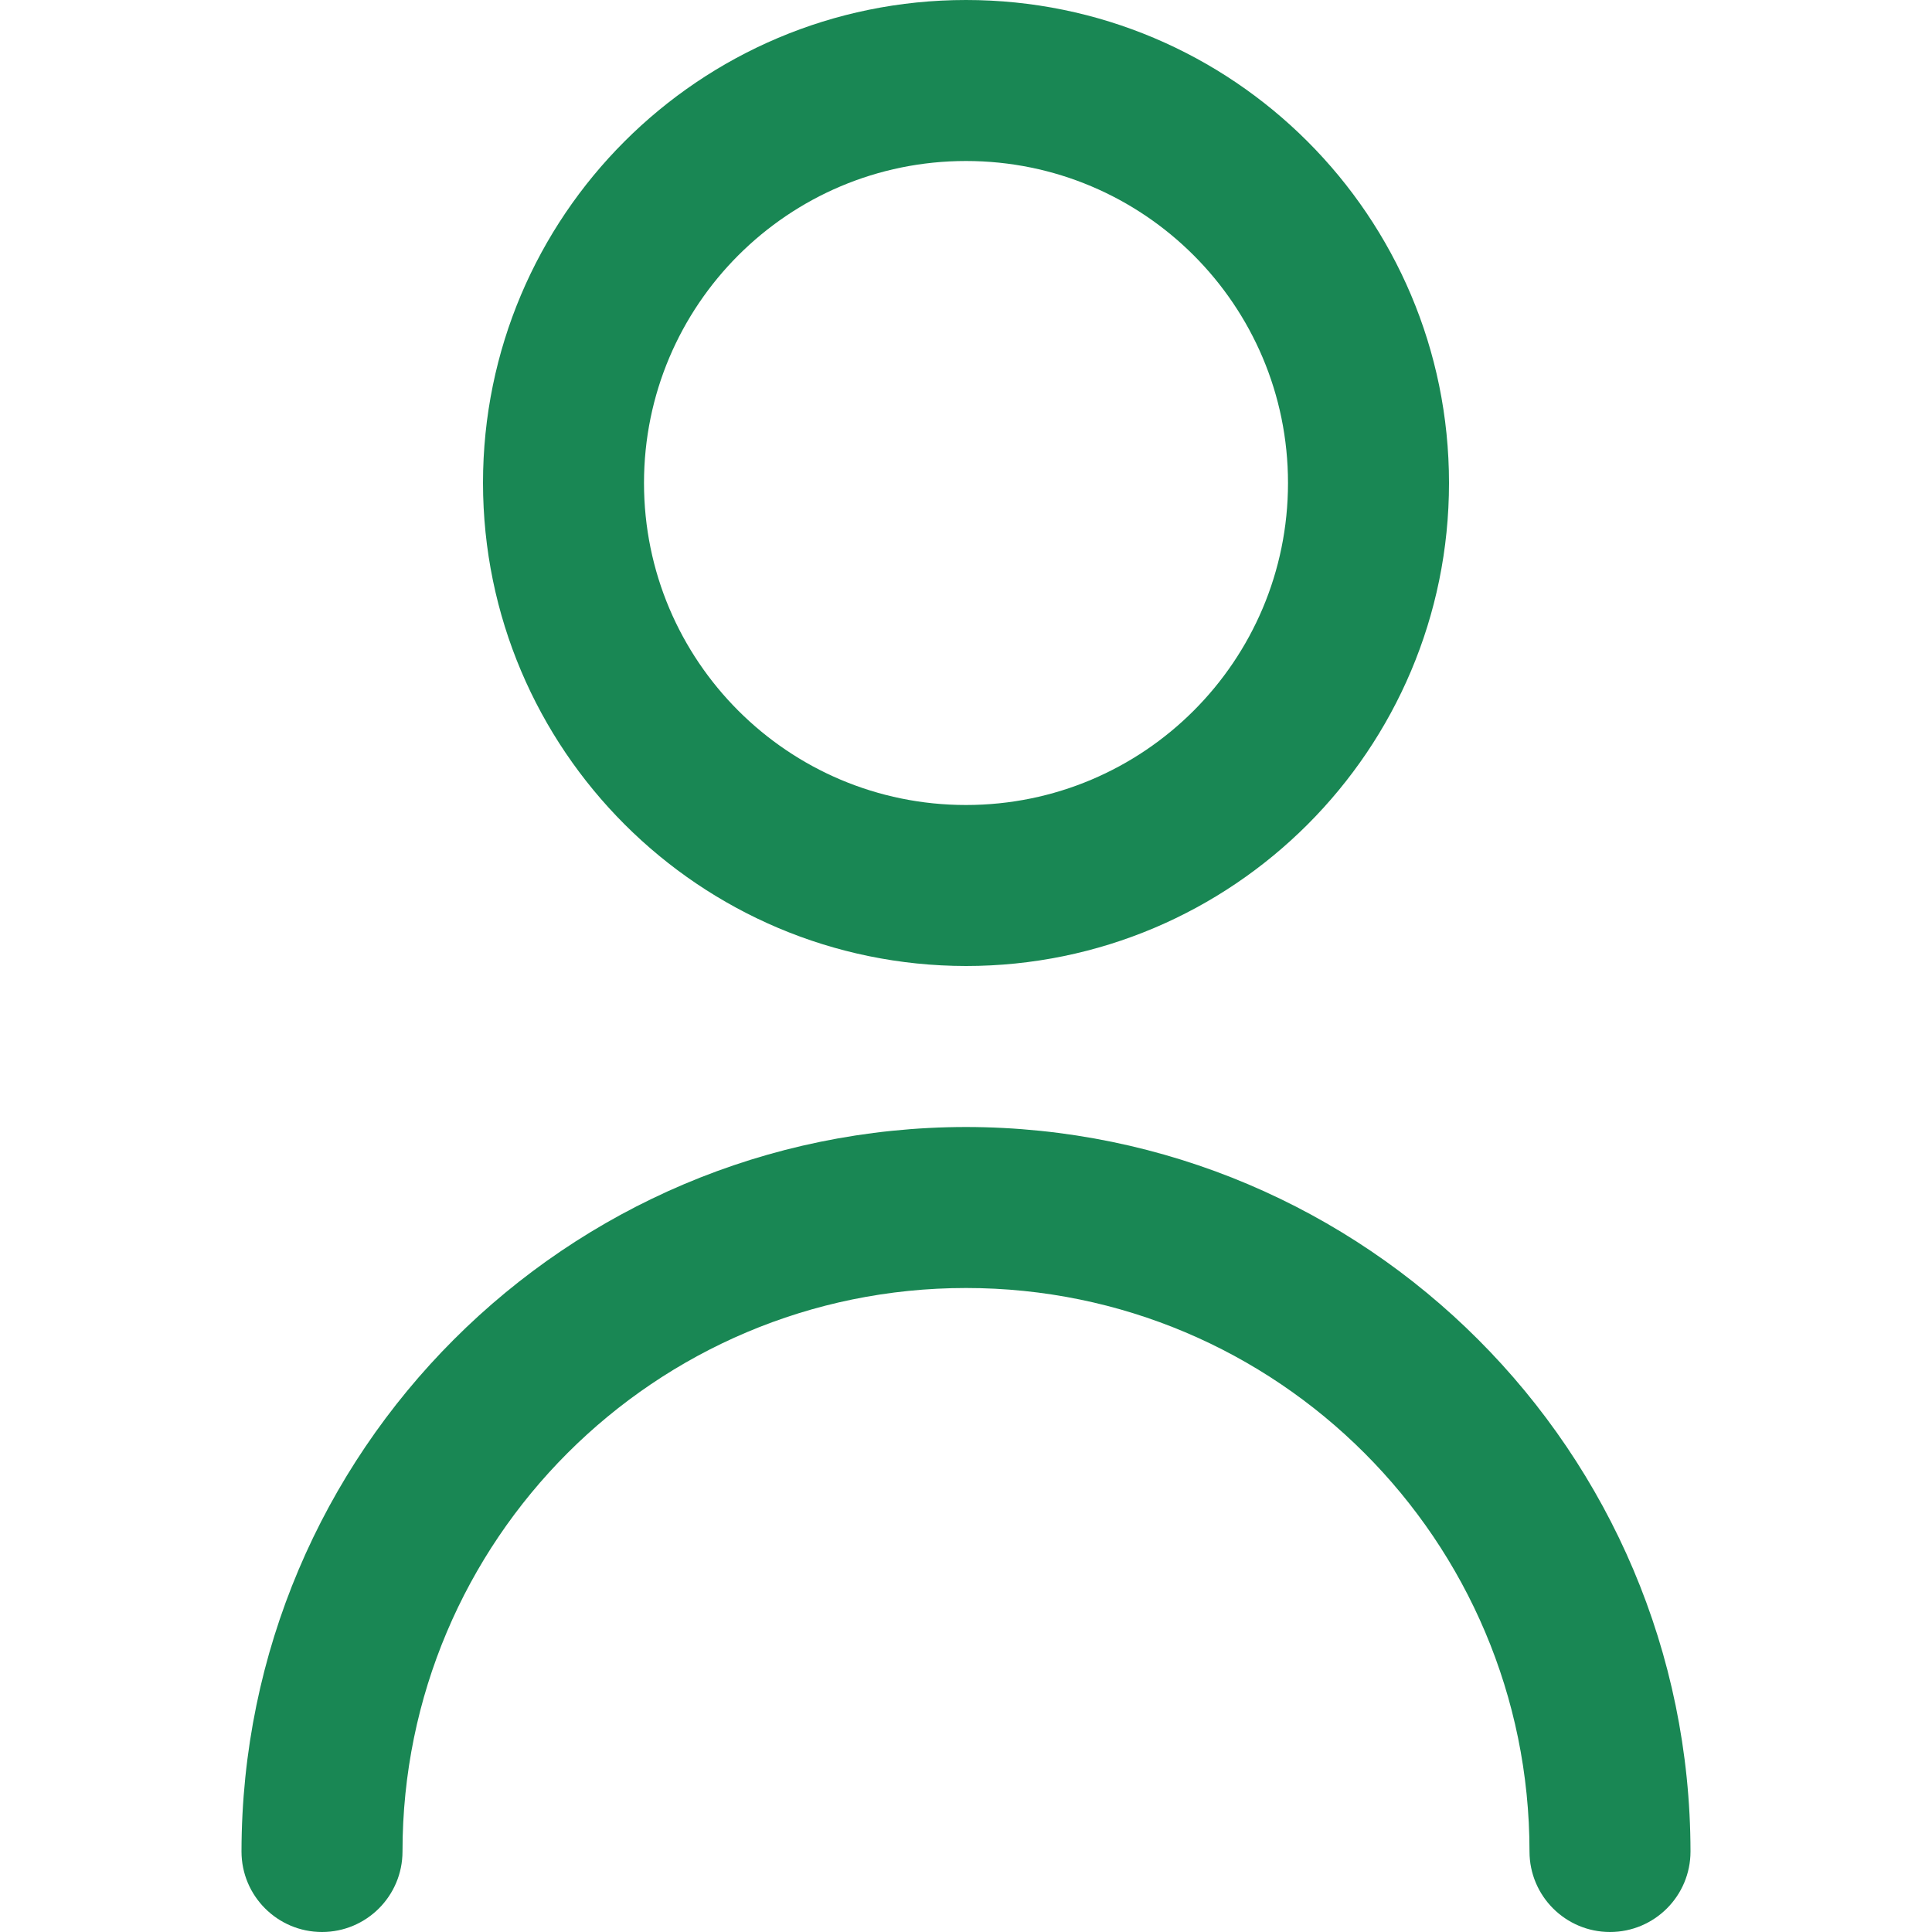
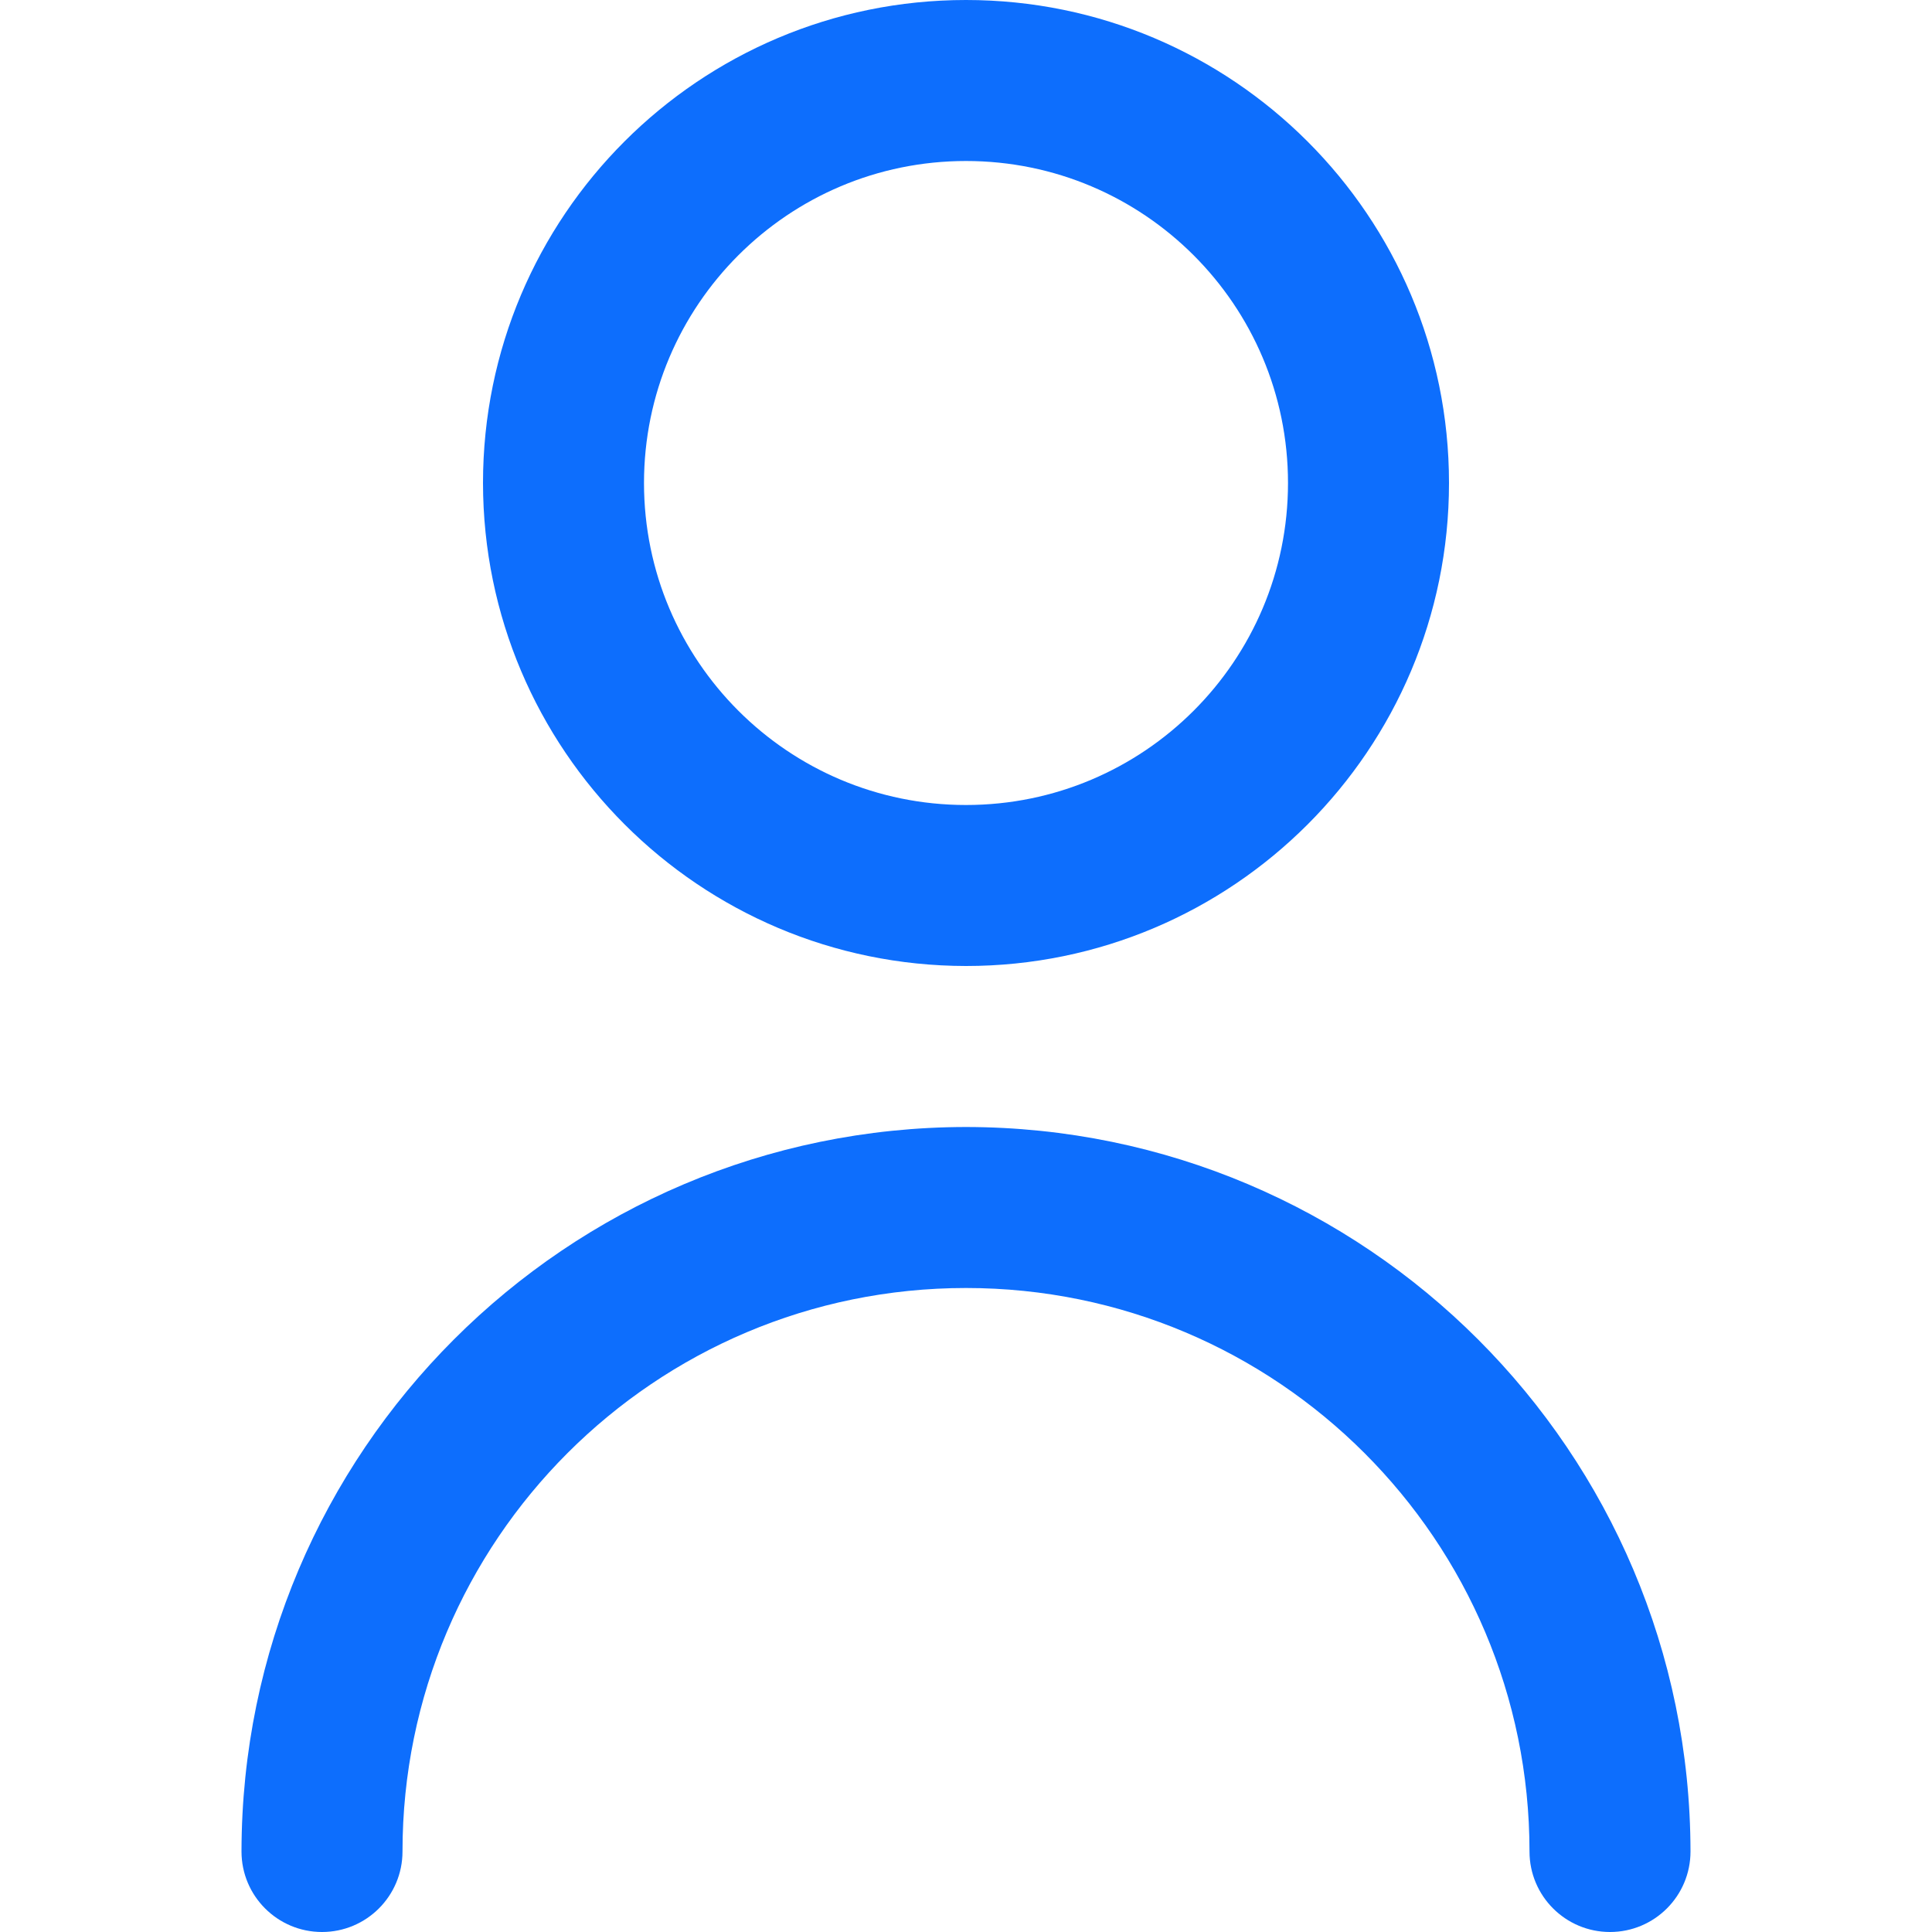
- <svg xmlns="http://www.w3.org/2000/svg" fill="rgba(25,135,84,1)" id="Outline" viewBox="0 0 24 24" width="512" height="512">
+ <svg xmlns="http://www.w3.org/2000/svg" fill="rgba(13,110,253,1)" id="Outline" viewBox="0 0 24 24" width="512" height="512">
  <path d="M12,12A6,6,0,1,0,6,6,6.006,6.006,0,0,0,12,12ZM12,2A4,4,0,1,1,8,6,4,4,0,0,1,12,2Z" />
  <path d="M12,14a9.01,9.01,0,0,0-9,9,1,1,0,0,0,2,0,7,7,0,0,1,14,0,1,1,0,0,0,2,0A9.01,9.01,0,0,0,12,14Z" />
</svg>
